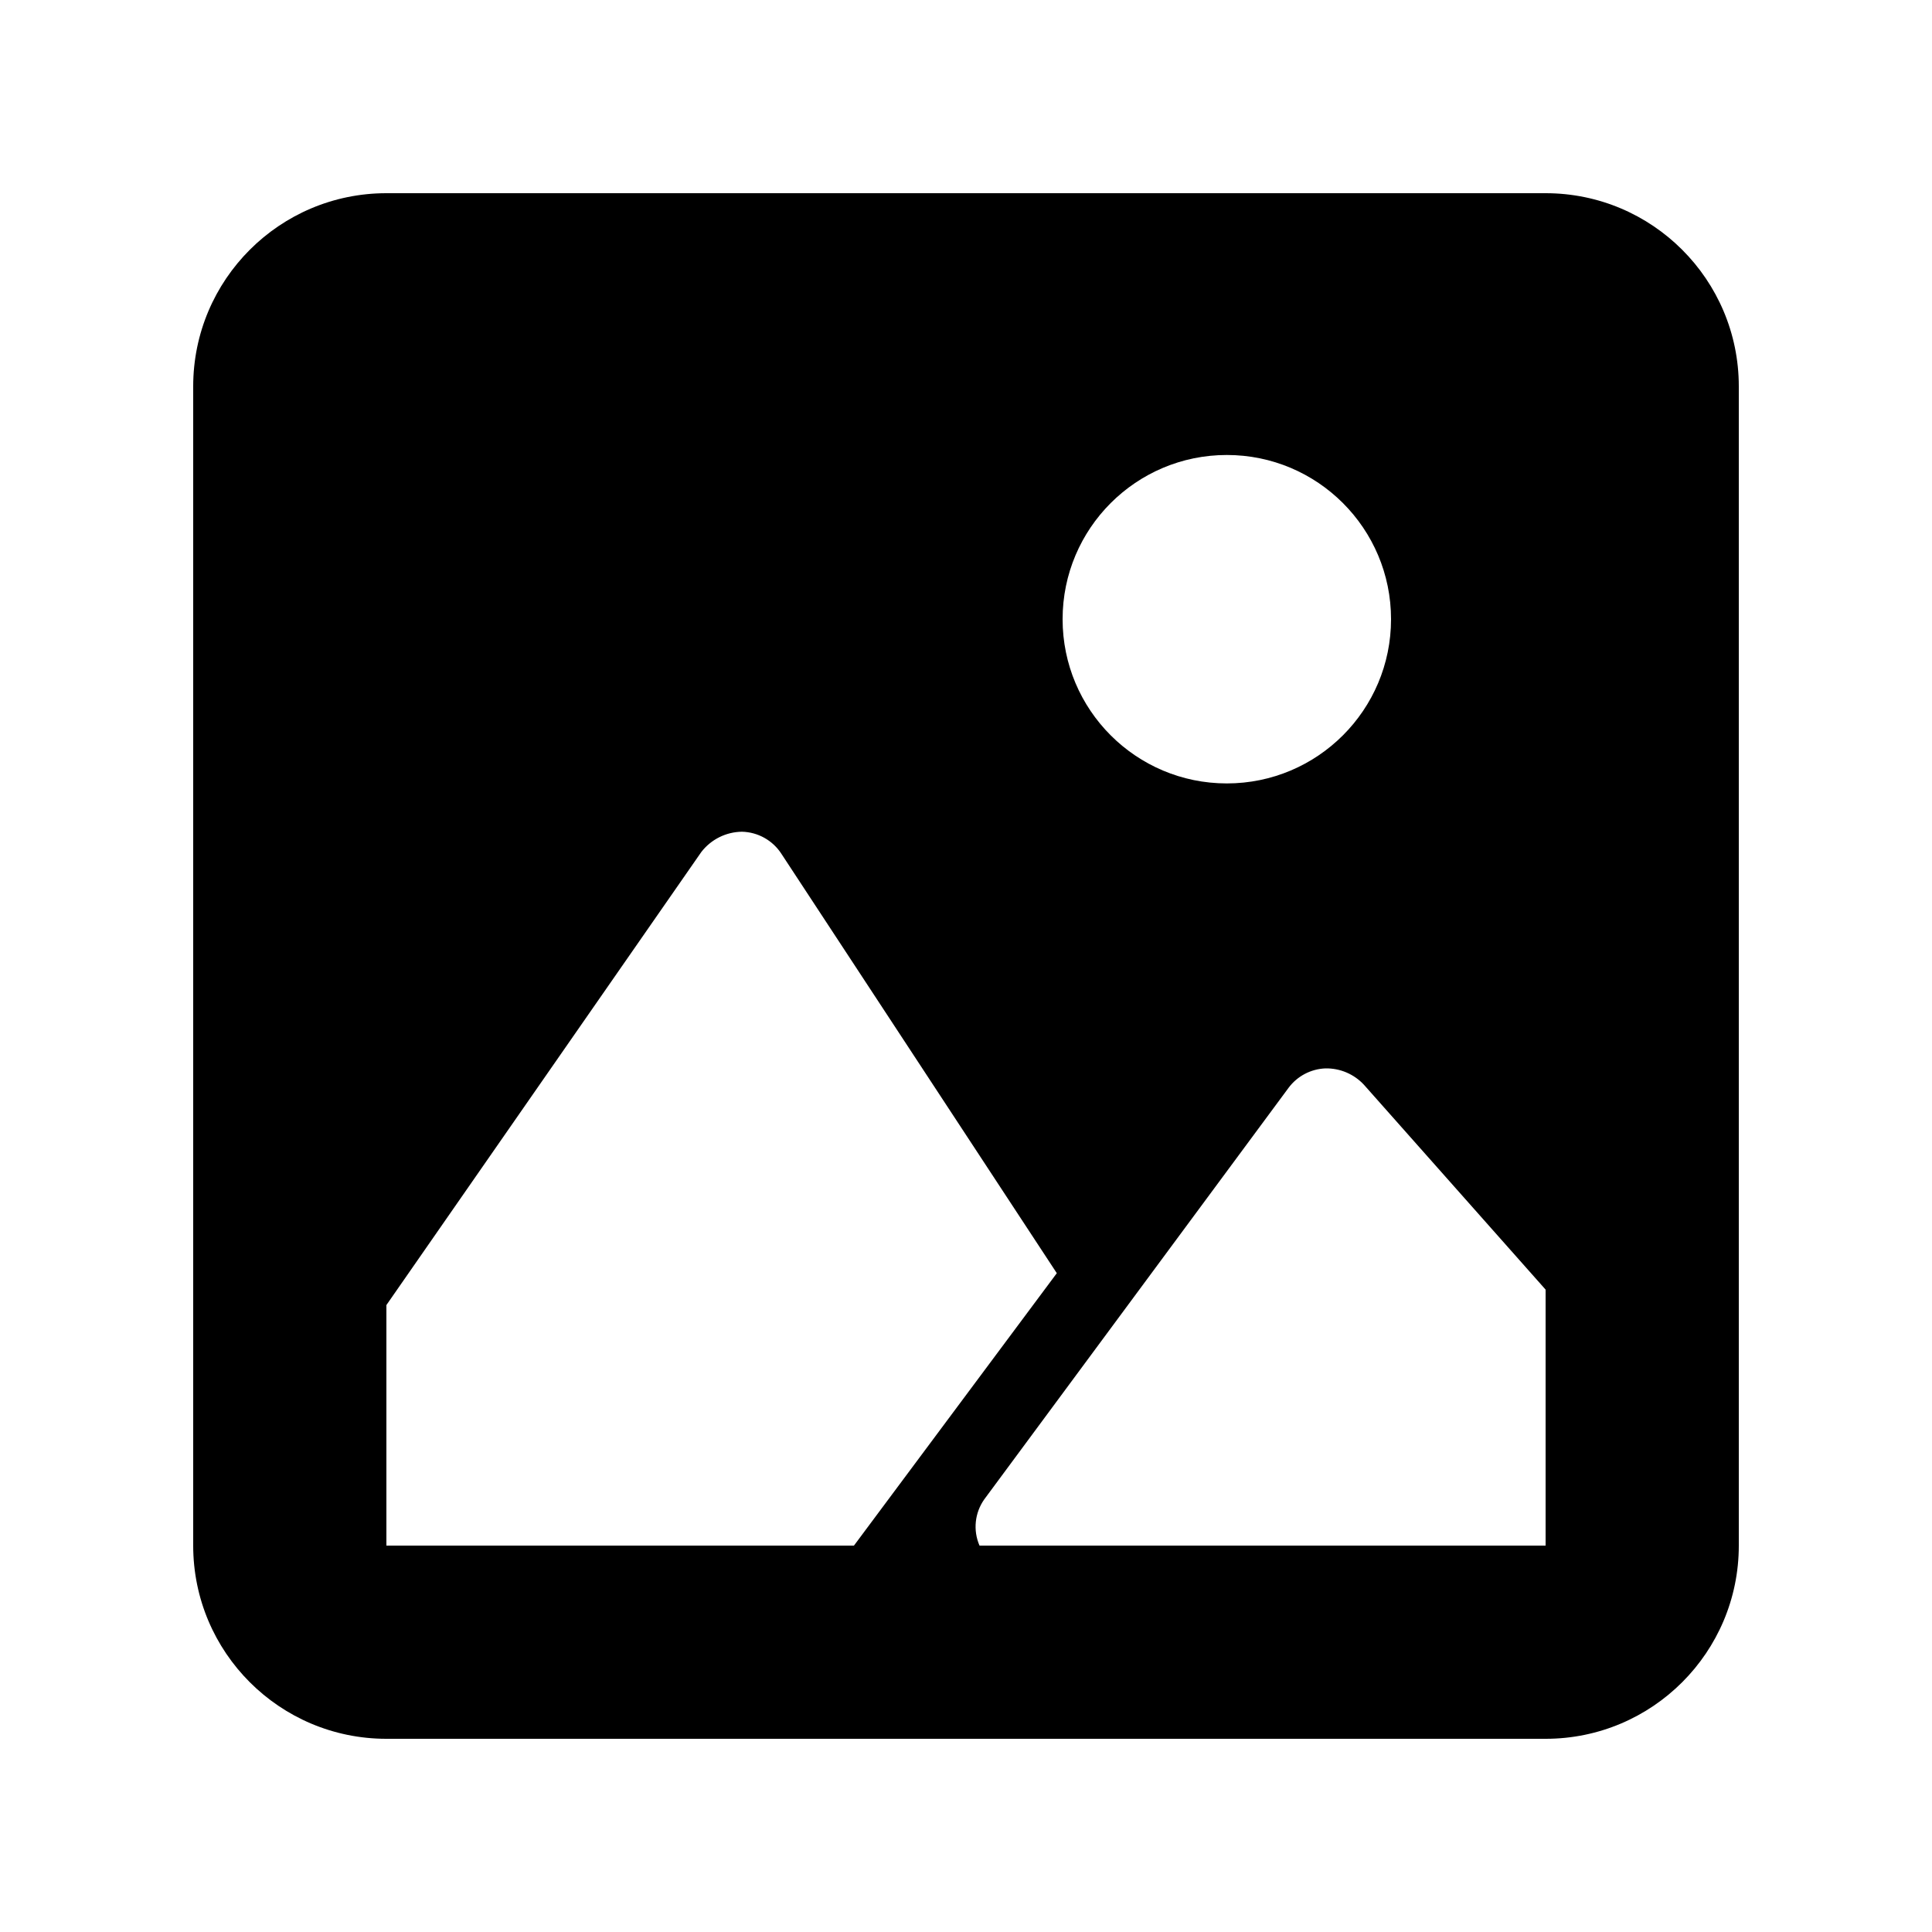
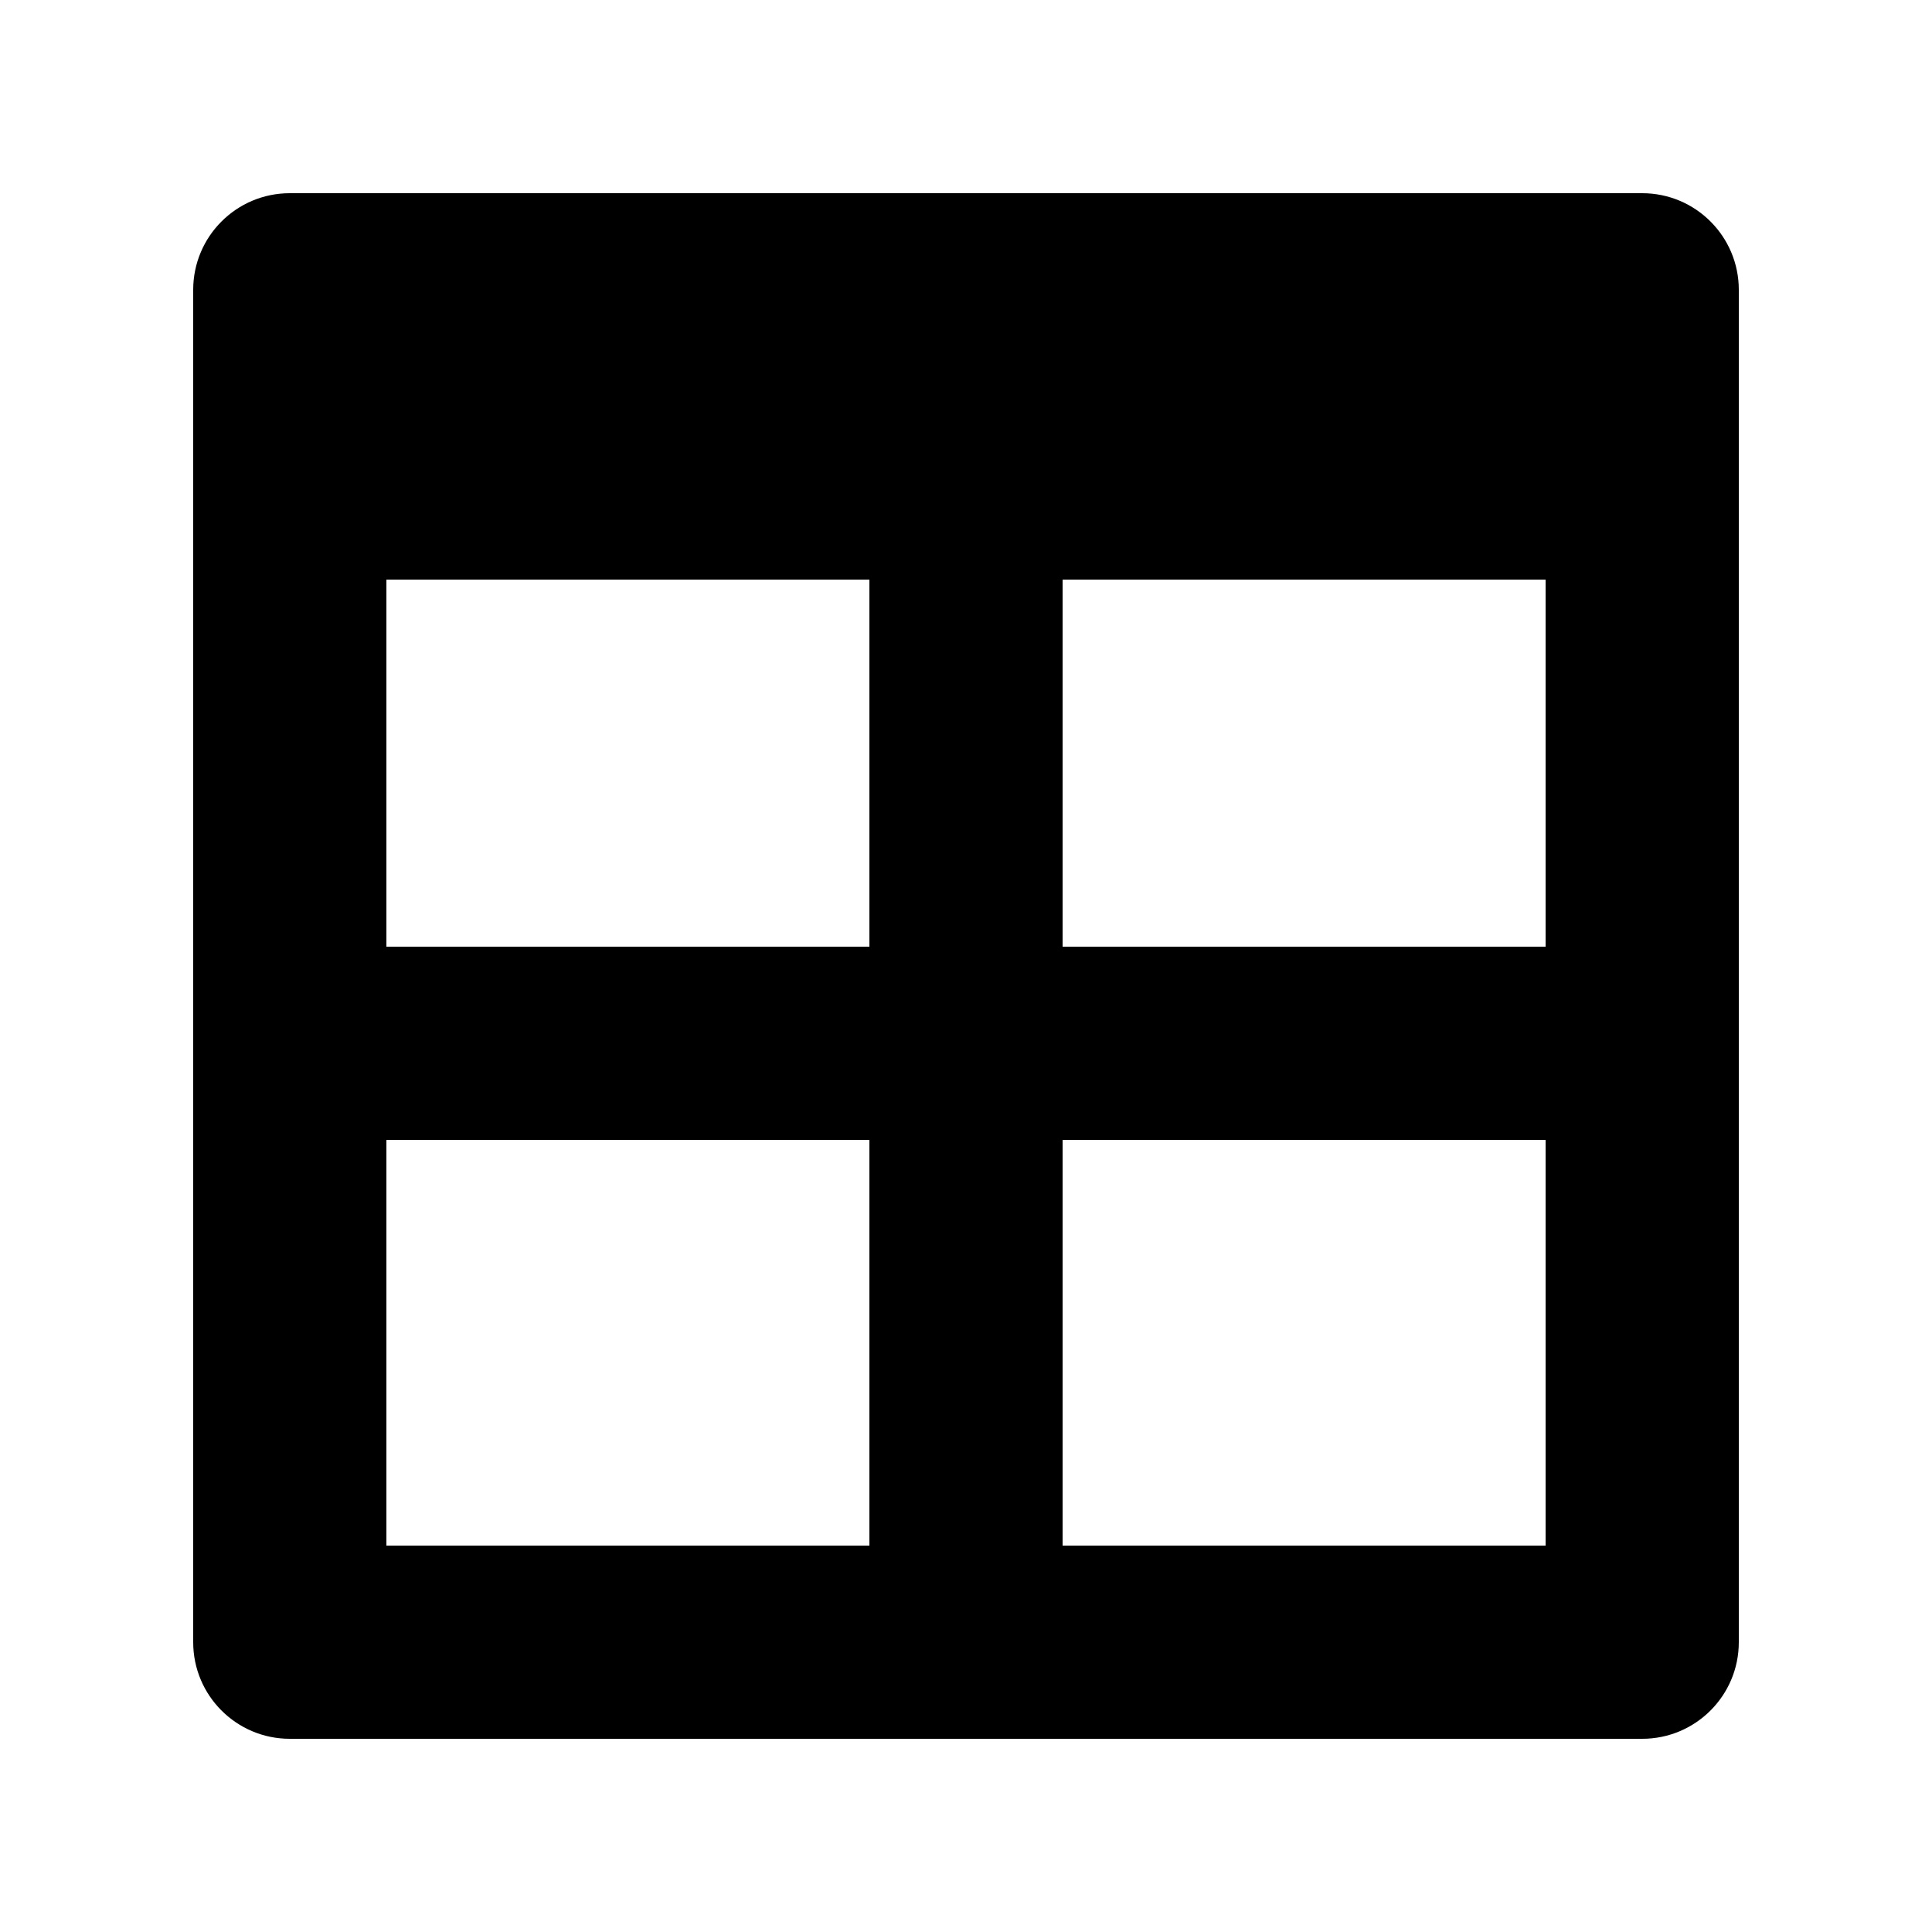
<svg xmlns="http://www.w3.org/2000/svg" viewBox="0 0 20 20">
-   <path d="M16,2H4A2,2,0,0,0,2,4V16a2,2,0,0,0,2,2H16a2,2,0,0,0,2-2V4A2,2,0,0,0,16,2Zm0,14H10.14a.49.49,0,0,1,.05-.48l3.15-4.26a.5.5,0,0,1,.38-.2.53.53,0,0,1,.4.17L16,13.35ZM4,13.51,7.26,8.82a.54.54,0,0,1,.42-.21.5.5,0,0,1,.41.23l2.85,4.34L8.84,16H4Zm10.4-7.1a1.7,1.7,0,1,1-1.7-1.7A1.7,1.7,0,0,1,14.4,6.41Z" />
+   <path d="M17,2H3A1,1,0,0,0,2,3V17a1,1,0,0,0,1,1H17a1,1,0,0,0,1-1V3A1,1,0,0,0,17,2ZM4,6H9V9.8H4Zm7,0h5V9.8H11ZM4,11.8H9V16H4ZM11,16V11.8h5V16Z" />
</svg>
